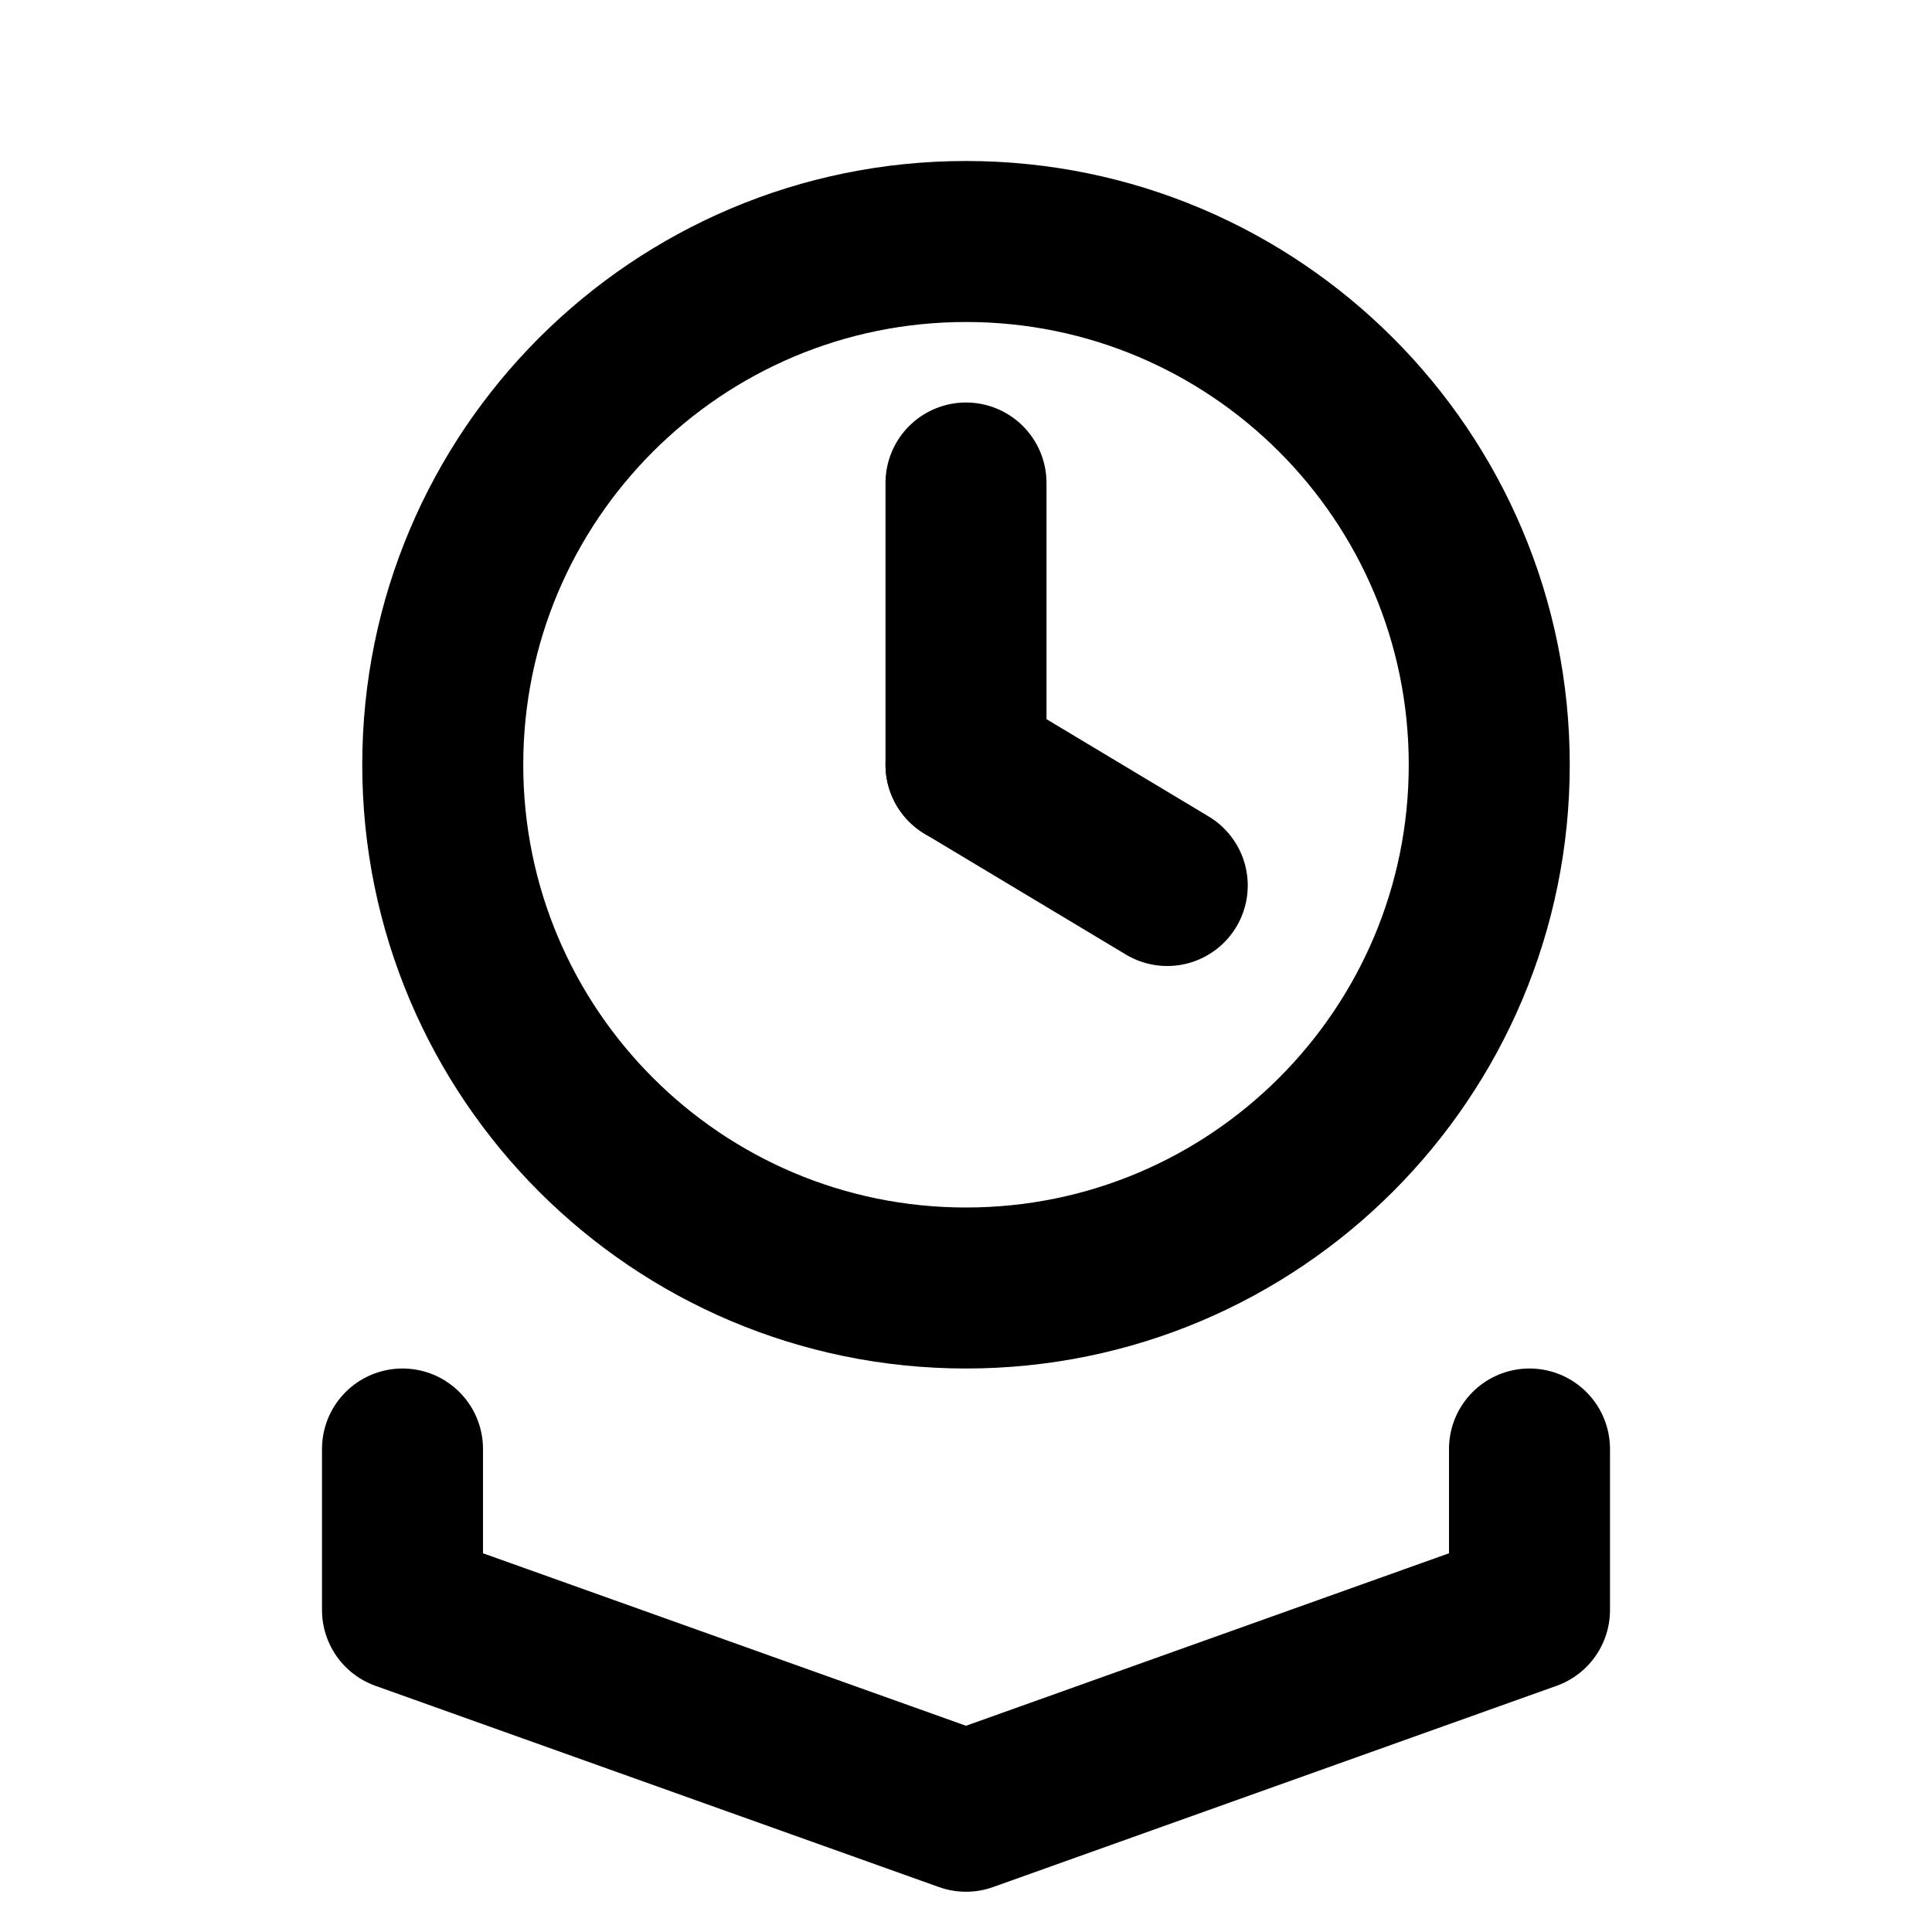
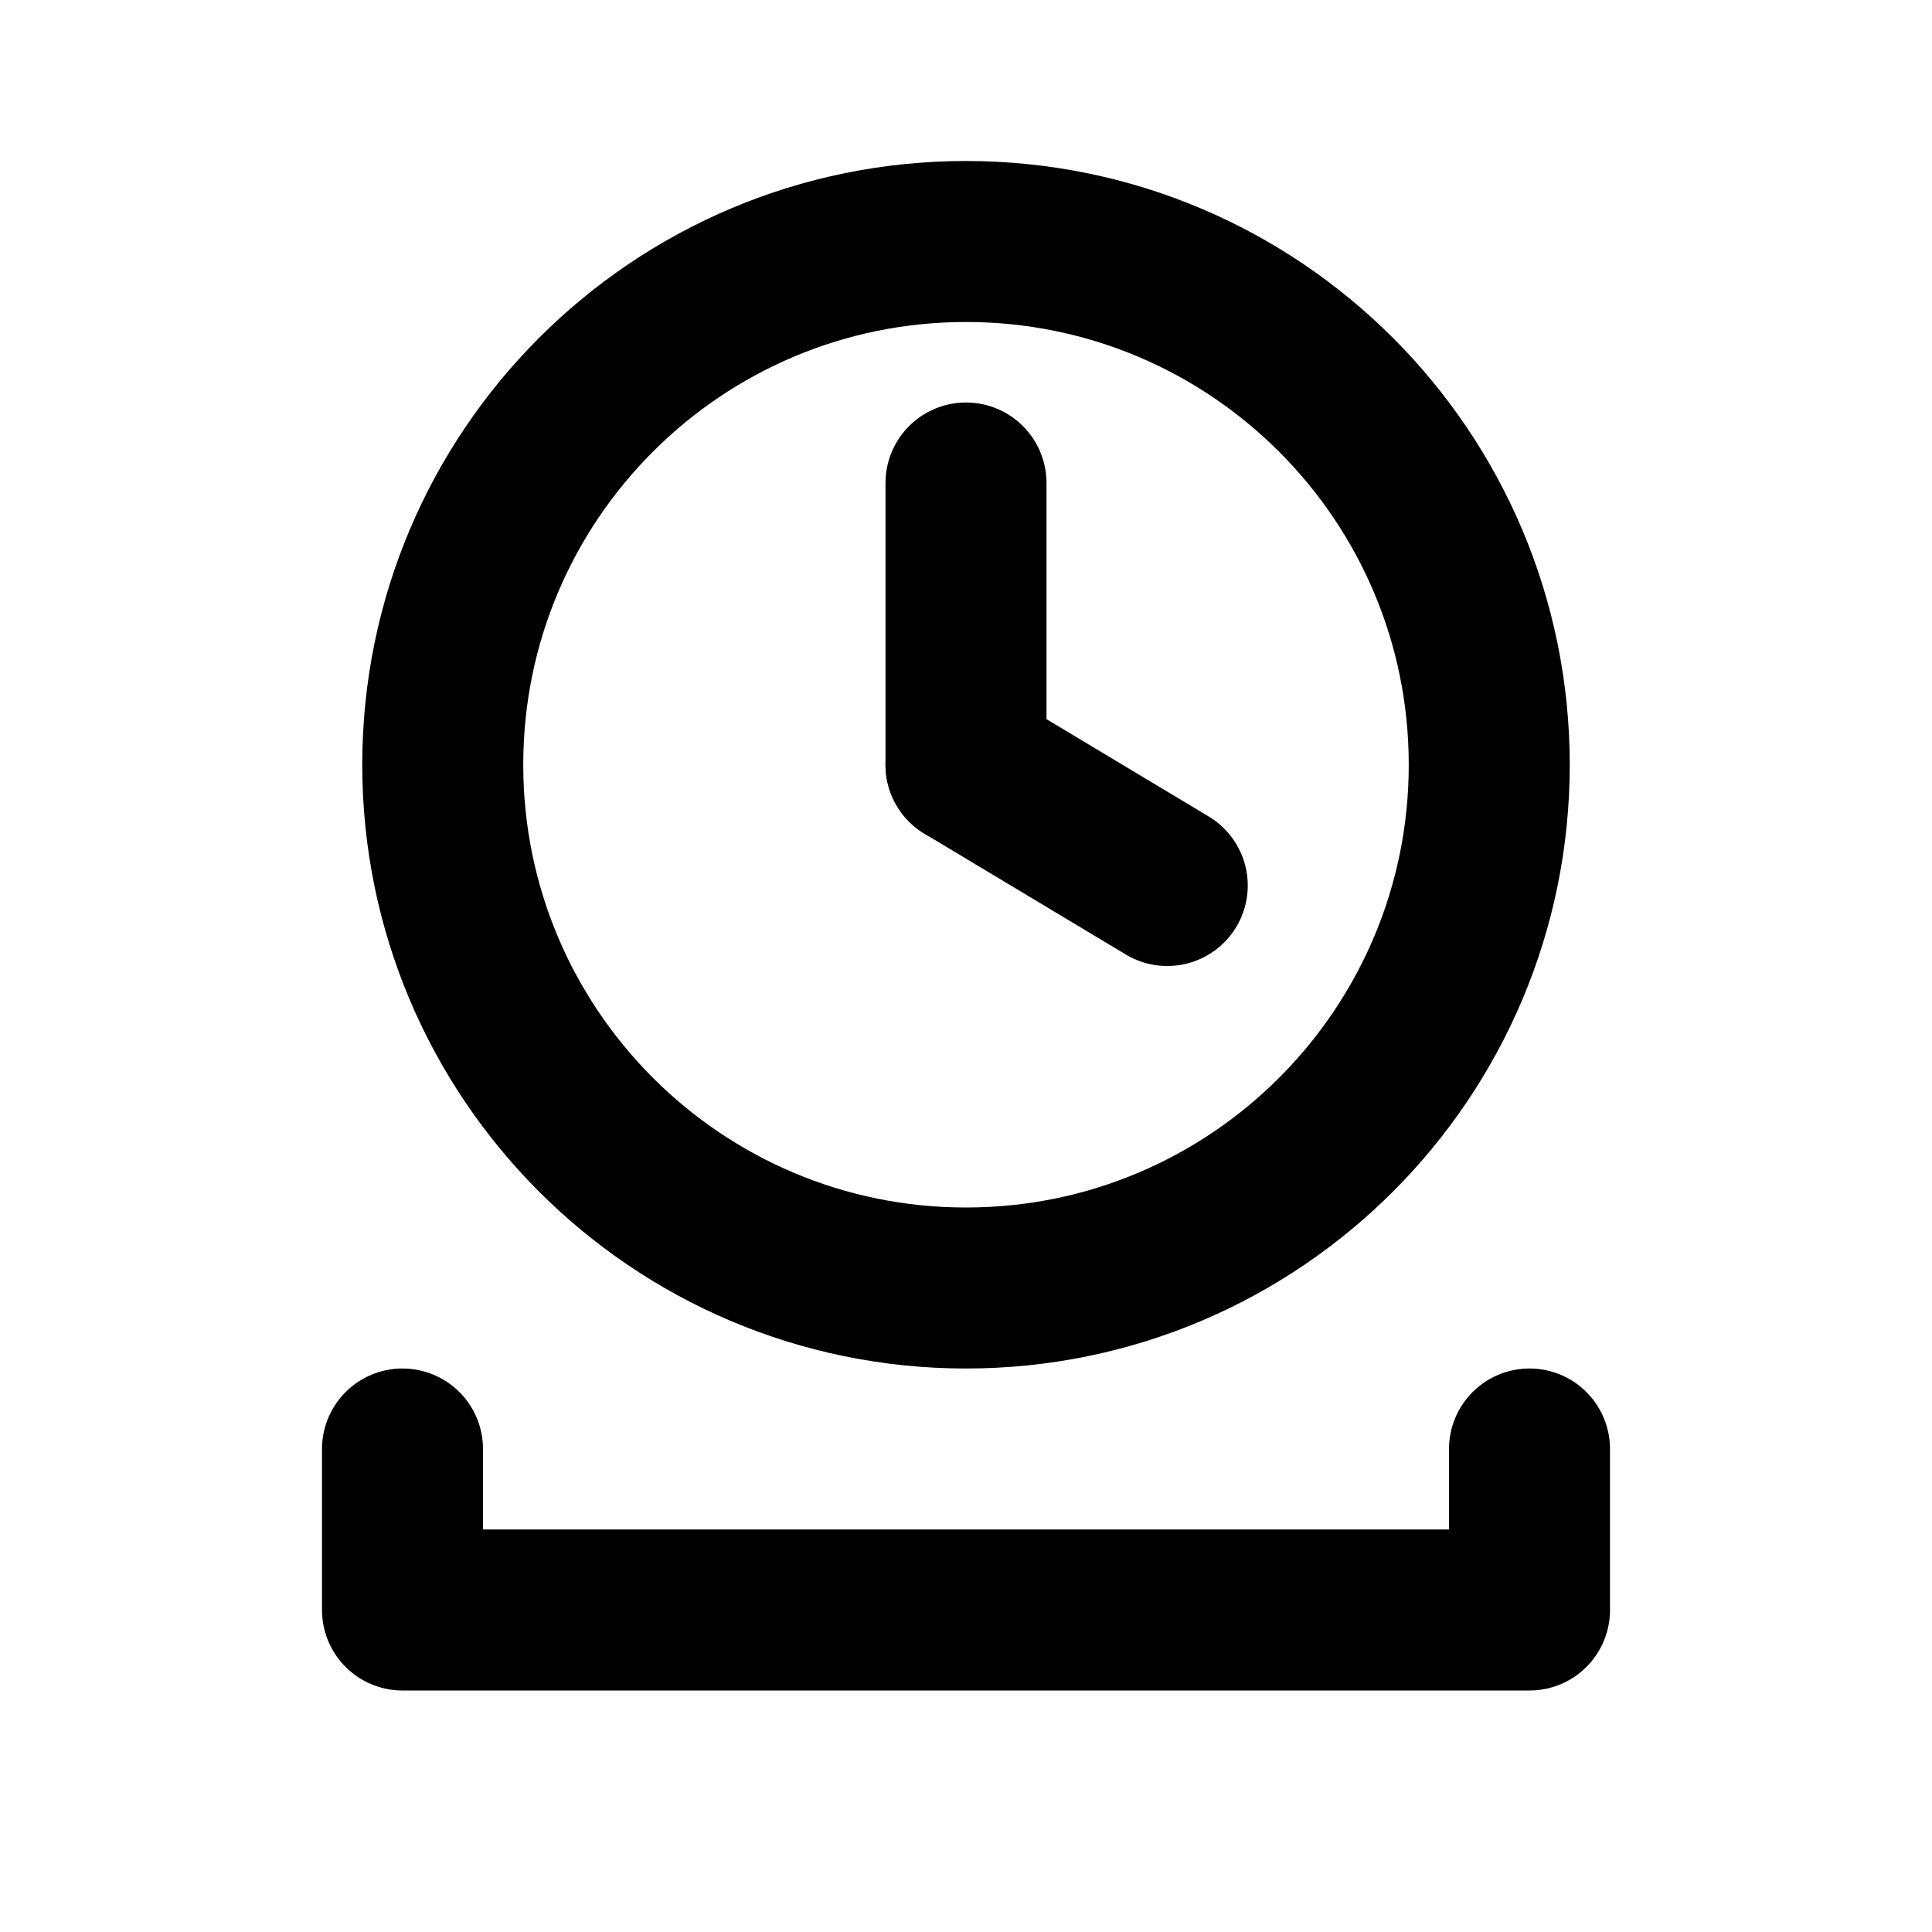
<svg xmlns="http://www.w3.org/2000/svg" viewBox="0 0 24 24" fill="none" stroke="currentColor" stroke-width="2" stroke-linecap="round" stroke-linejoin="round">
  <circle cx="12" cy="9.5" r="6.5" />
  <line x1="12" y1="9.5" x2="12" y2="6" />
  <line x1="12" y1="9.5" x2="14.5" y2="11" />
-   <path d="M5,18 L5,20 L12,22.5 L19,20 L19,18" />
+   <path d="M5,18 L5,20 L19,20 L19,18" />
</svg>
